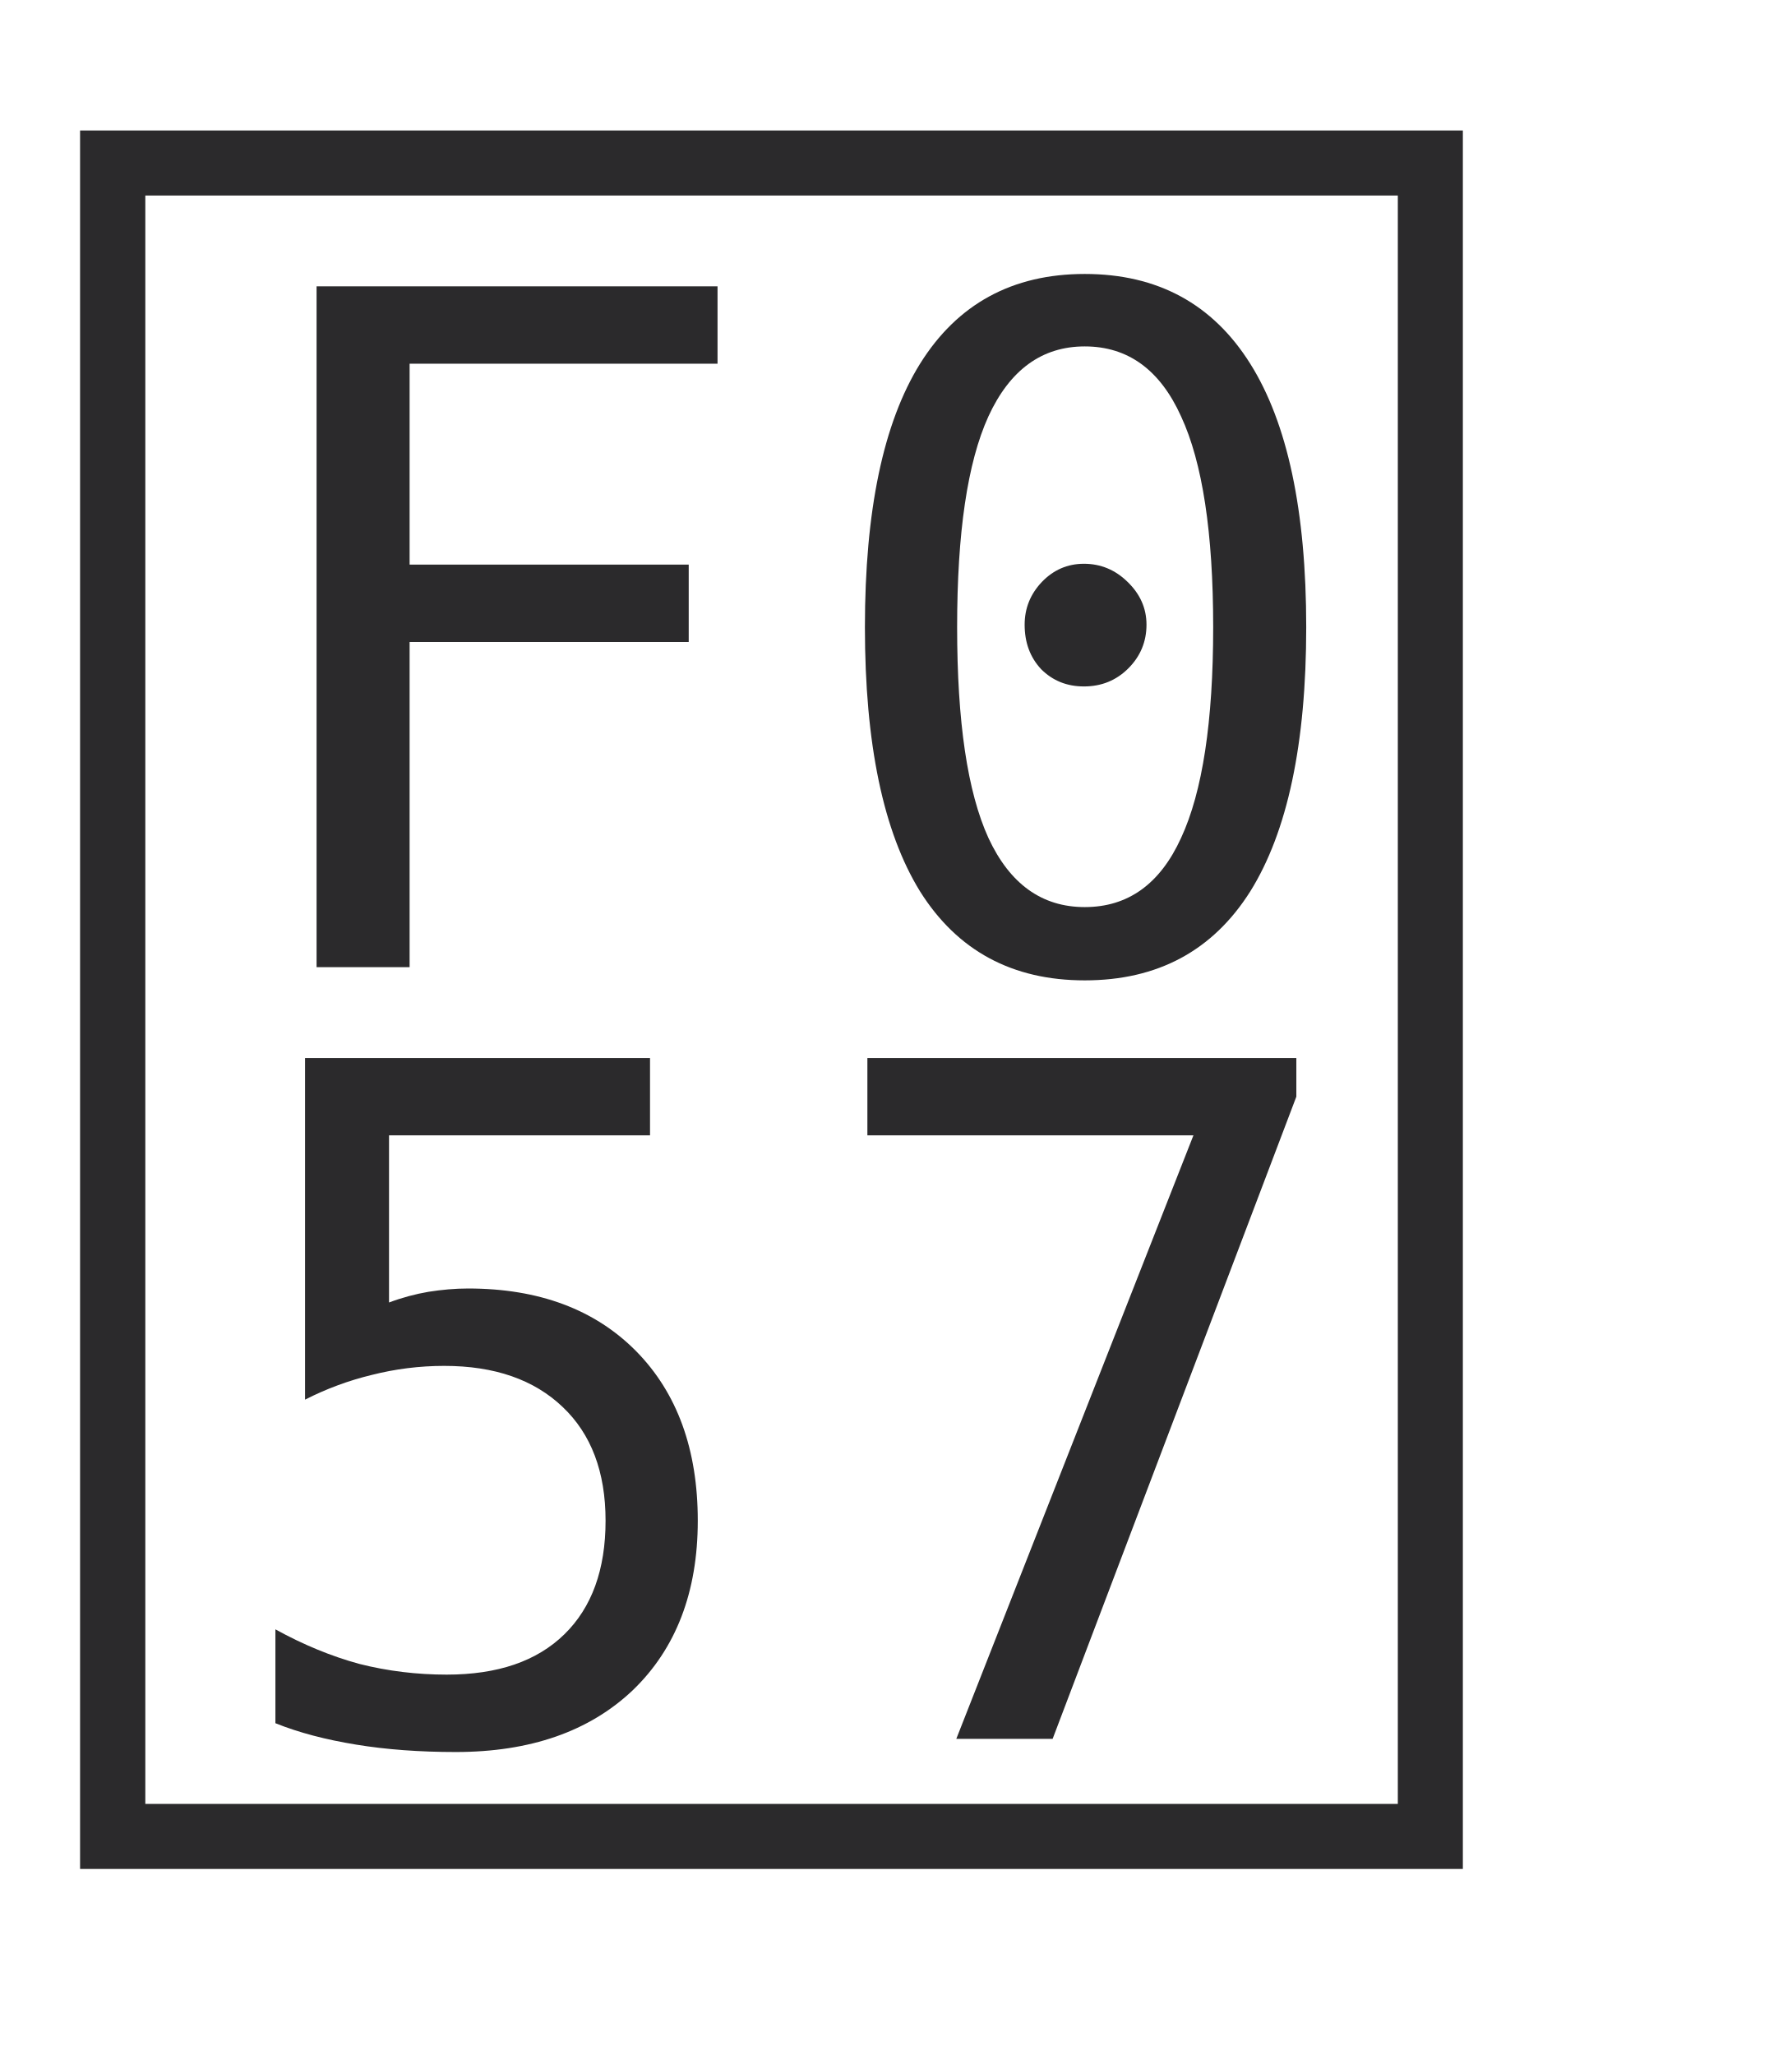
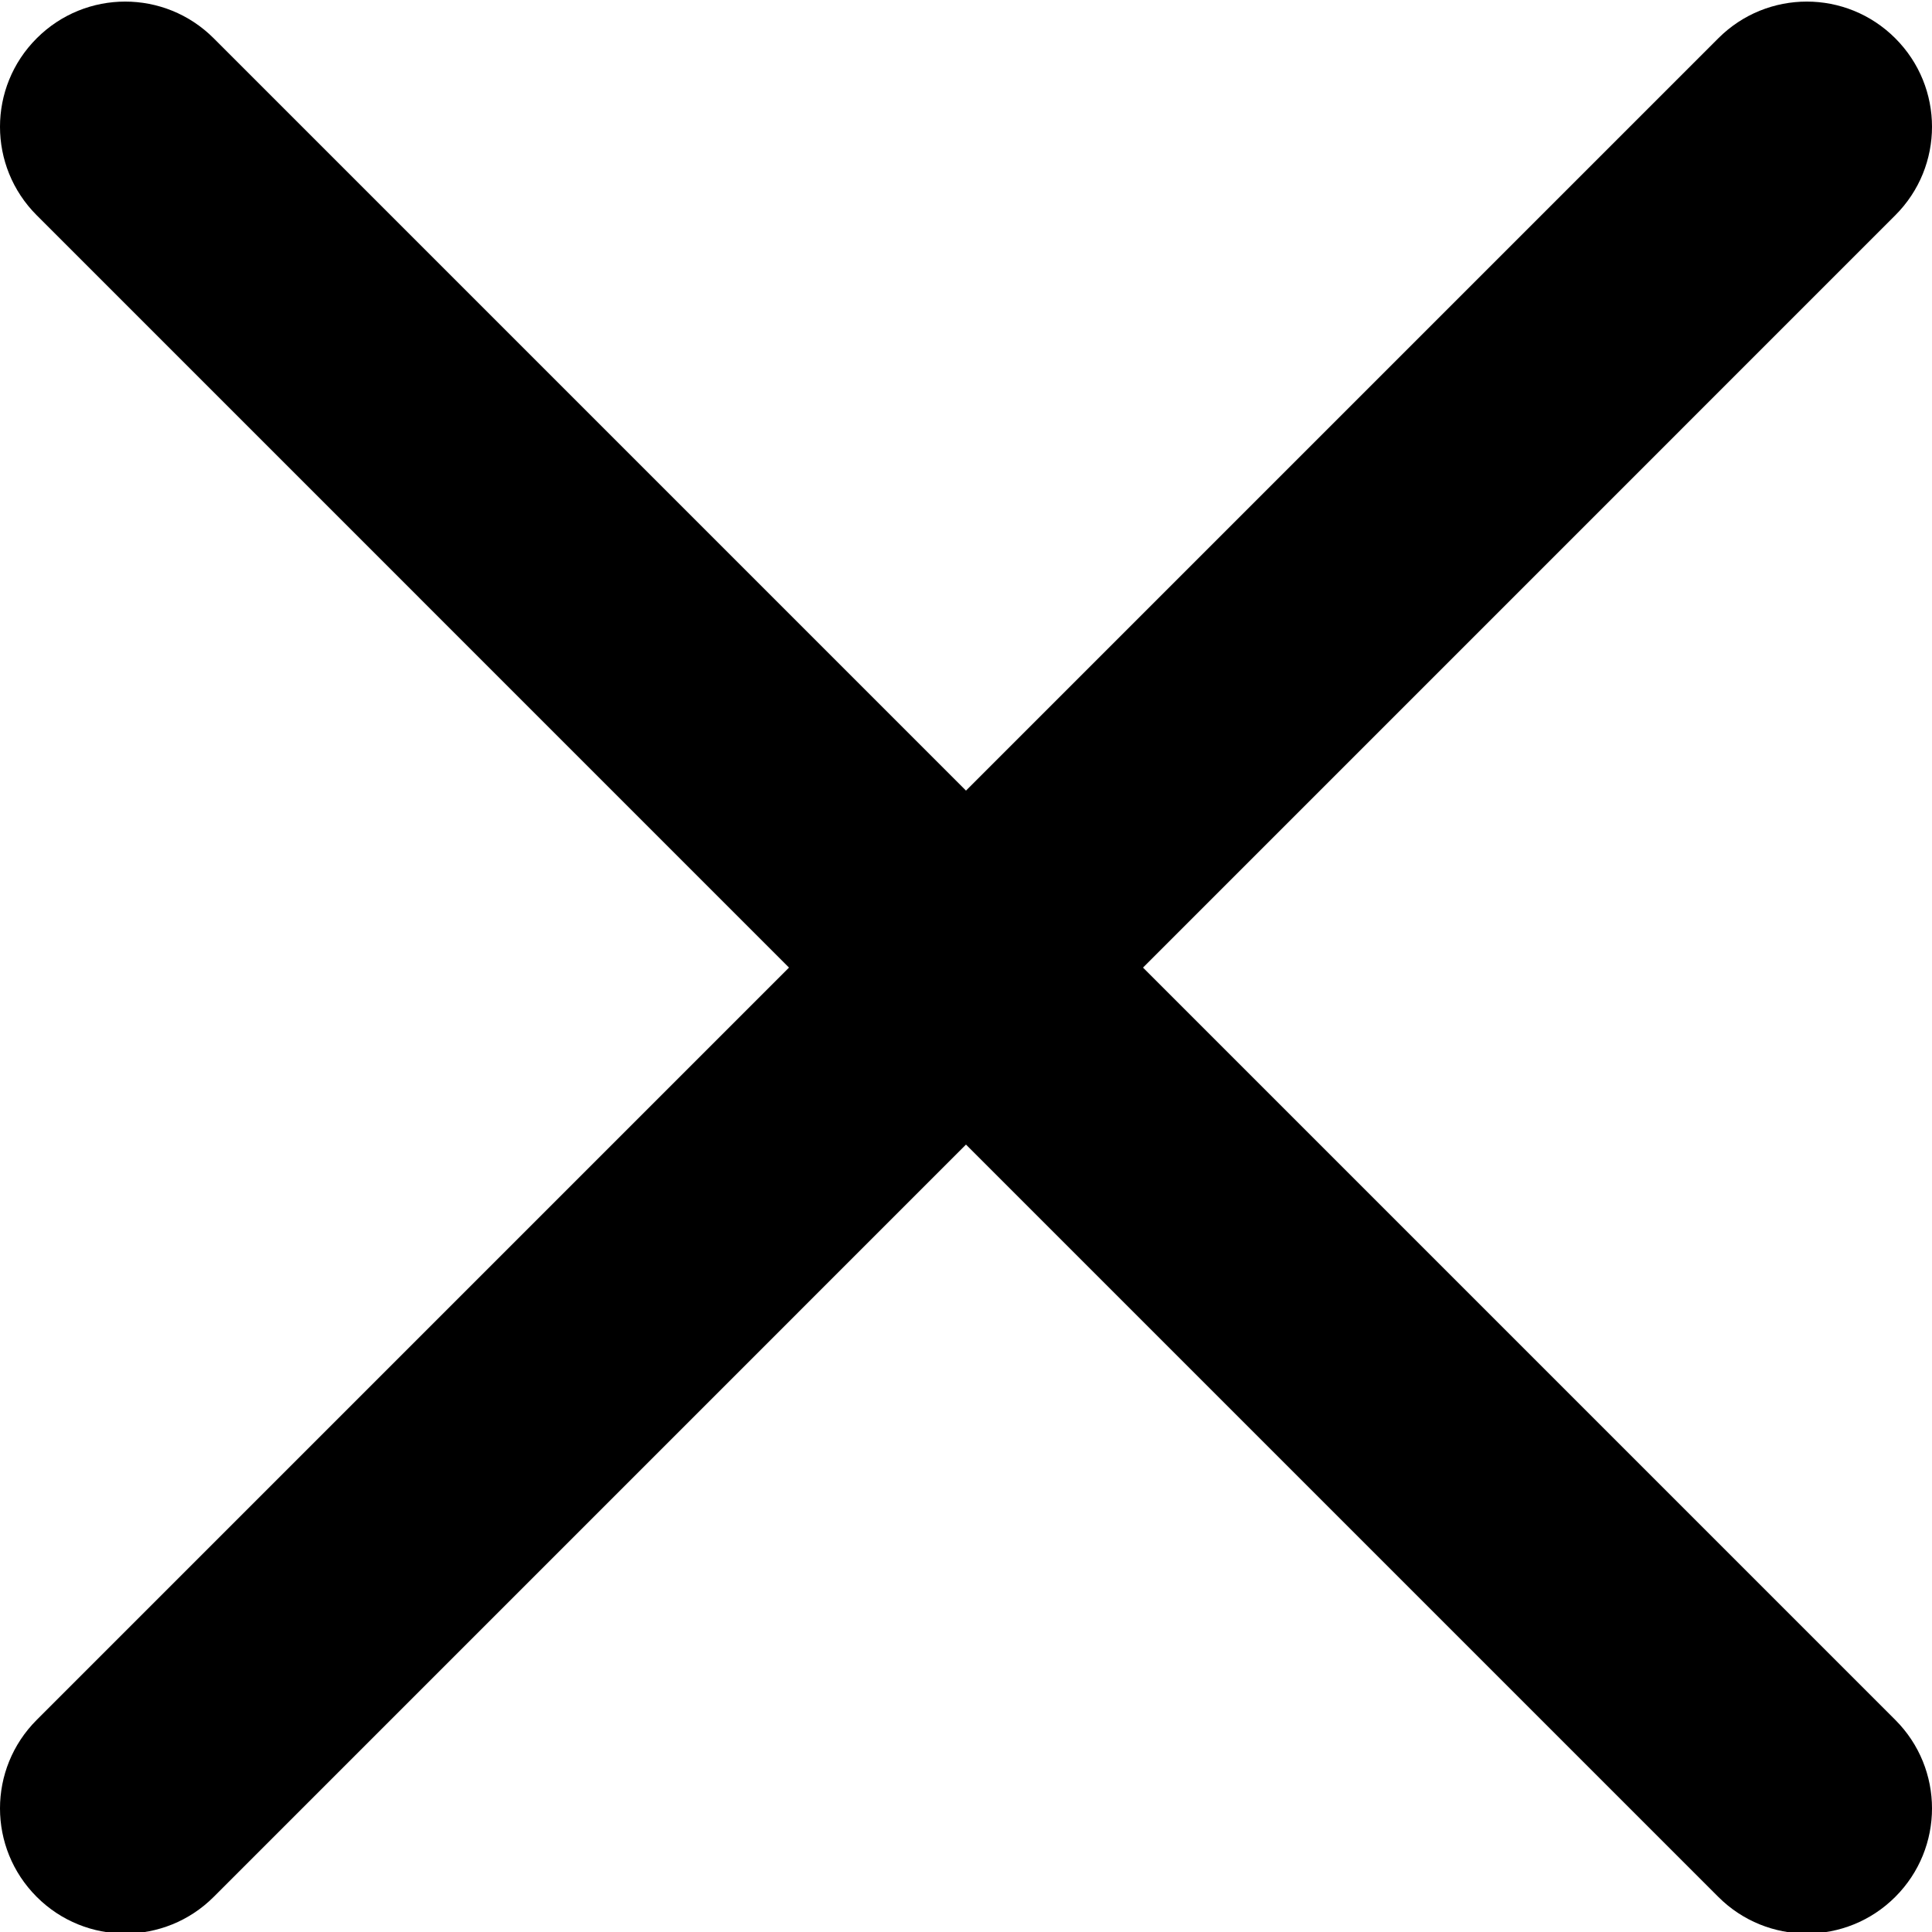
- <svg xmlns="http://www.w3.org/2000/svg" width="34" height="39" viewBox="0 0 34 39">
-   <g id="button" transform="translate(-1273 -137)">
-     <text id="close" transform="translate(1290 170)" fill="#2b2a2c" font-size="39" font-family="FontAwesome" letter-spacing="0.05em">
-       <tspan x="-16.714" y="0"></tspan>
-     </text>
-   </g>
+ <svg xmlns="http://www.w3.org/2000/svg" height="329pt" viewBox="0 0 329.269 329" width="329pt">
+   <path d="m194.801 164.77 128.211-128.215c8.344-8.34 8.344-21.824 0-30.164-8.34-8.34-21.824-8.34-30.164 0l-128.215 128.215-128.211-128.215c-8.344-8.34-21.824-8.34-30.164 0-8.344 8.34-8.344 21.824 0 30.164l128.211 128.215-128.211 128.215c-8.344 8.34-8.344 21.824 0 30.164 4.156 4.16 9.621 6.25 15.082 6.25 5.461 0 10.922-2.09 15.082-6.25l128.211-128.215 128.215 128.215c4.16 4.16 9.621 6.25 15.082 6.25 5.461 0 10.922-2.09 15.082-6.25 8.344-8.34 8.344-21.824 0-30.164zm0 0" />
</svg>
